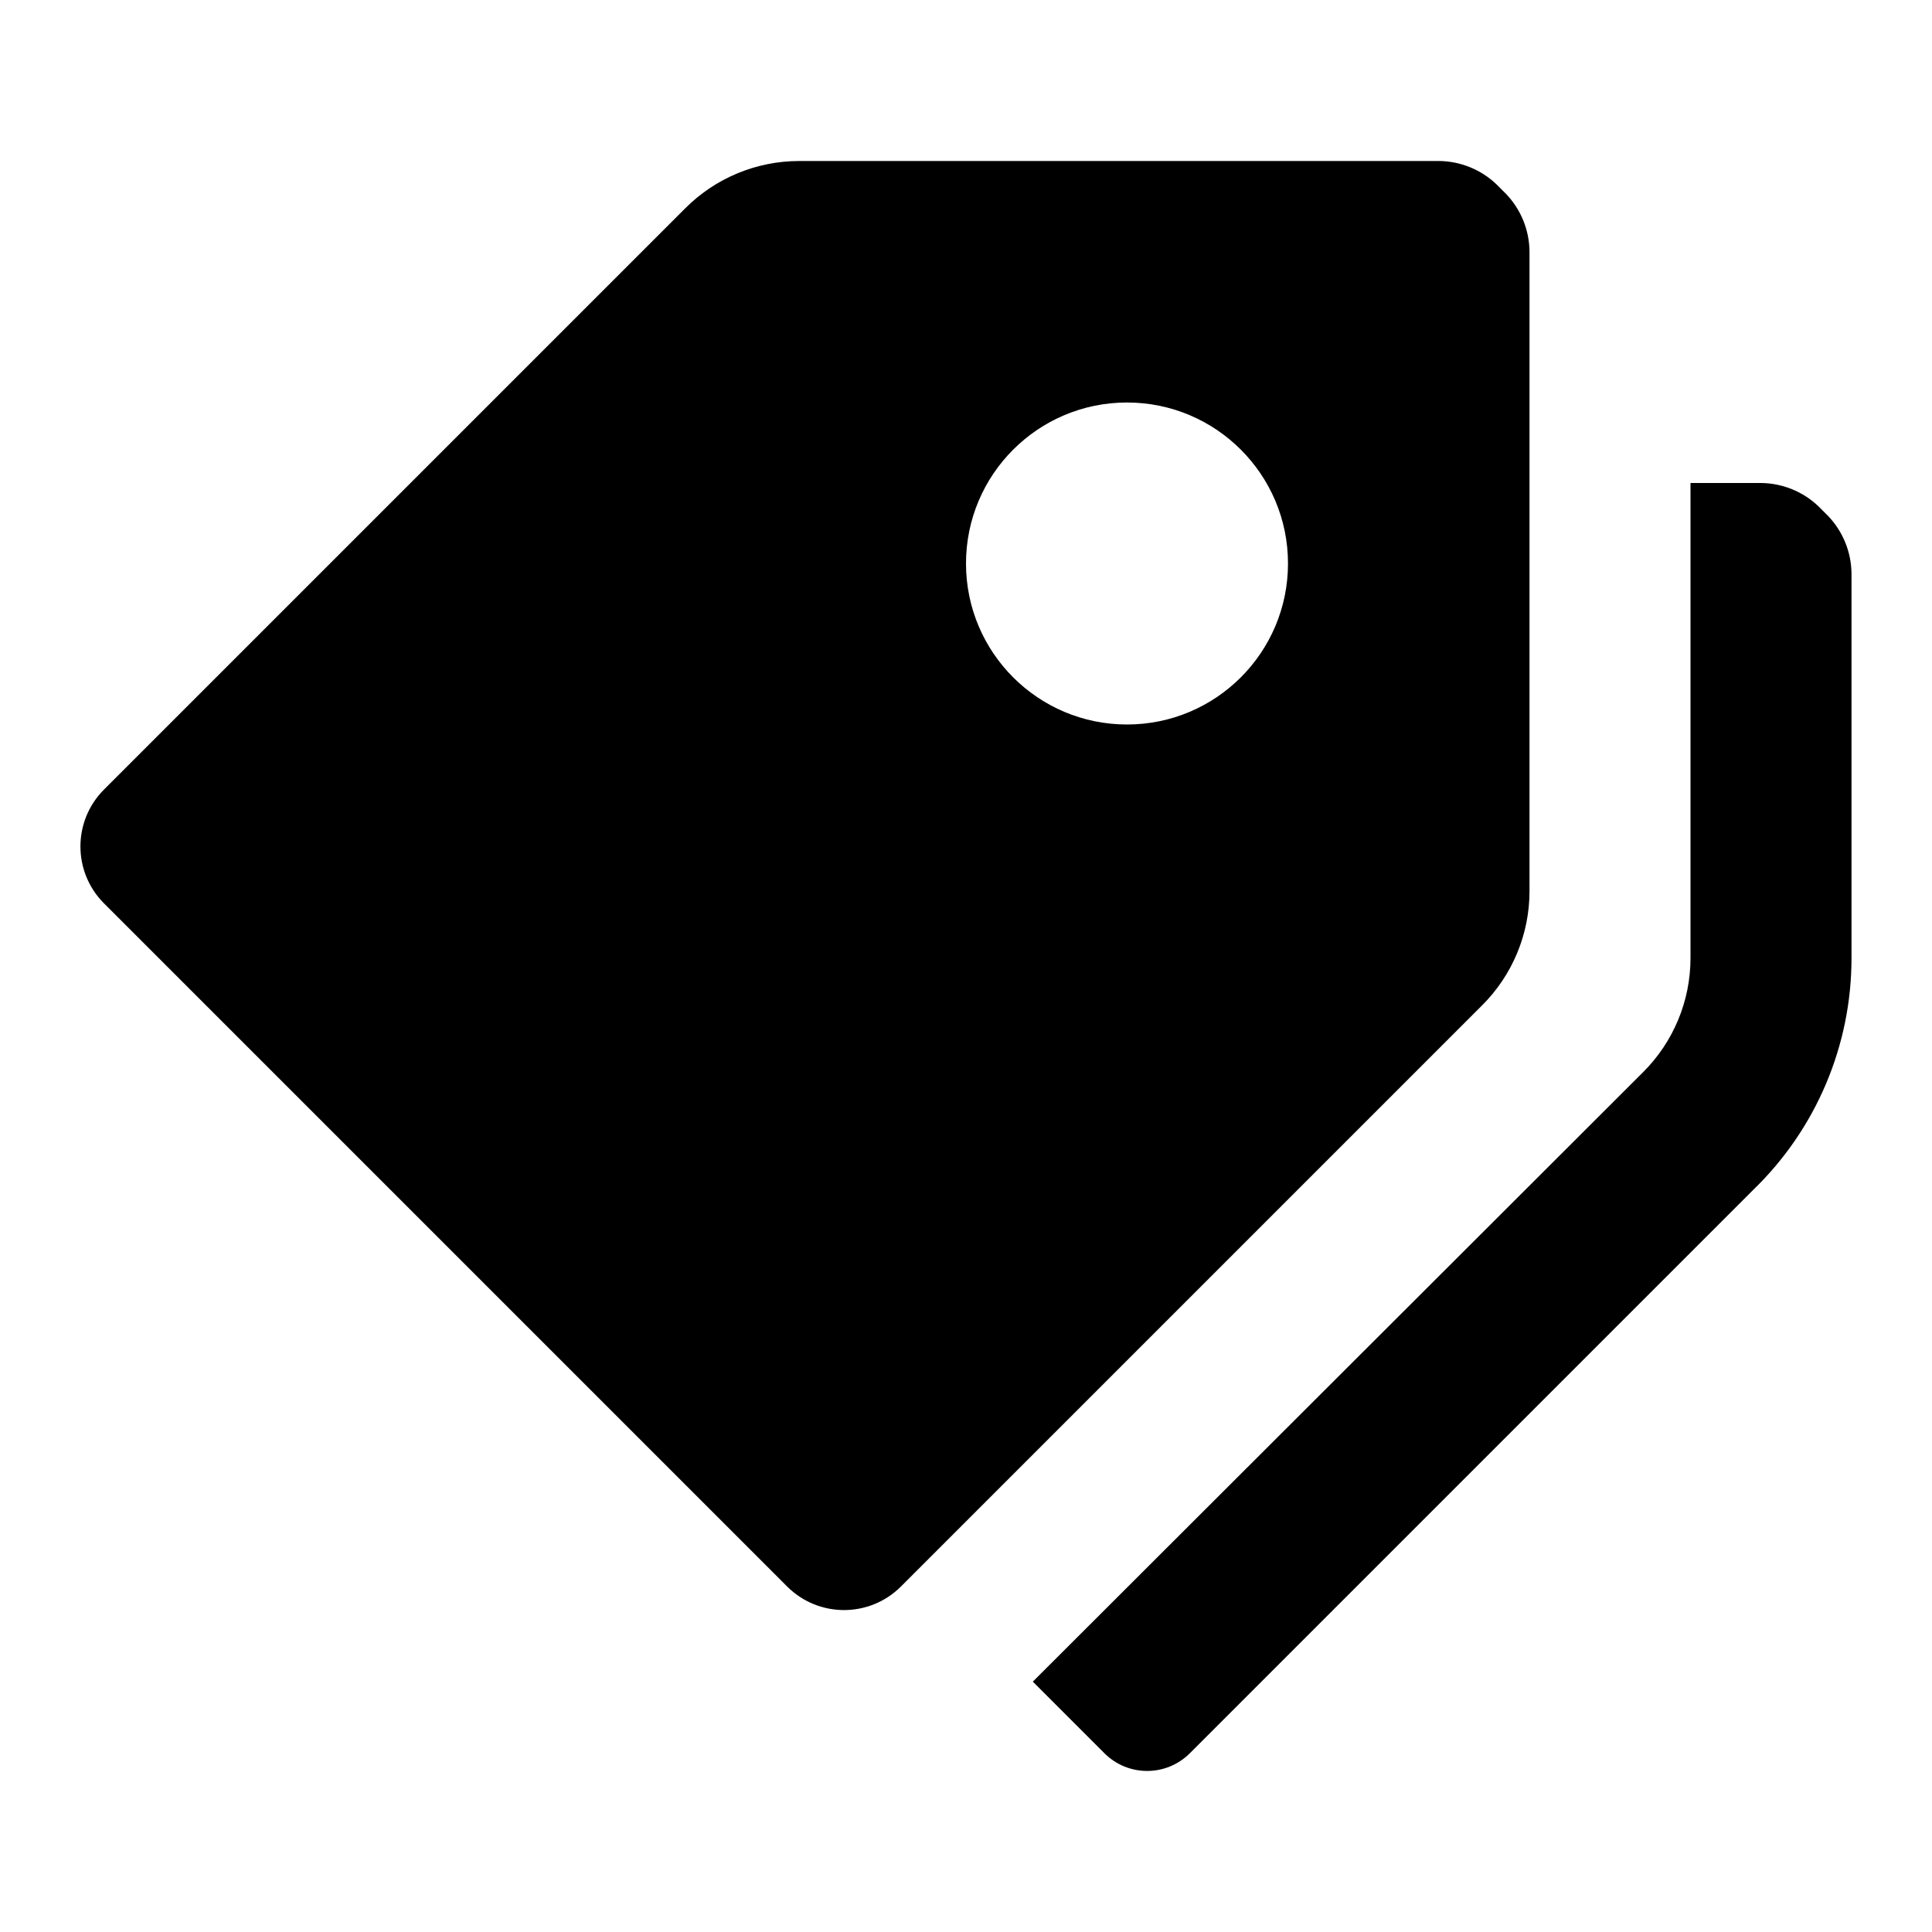
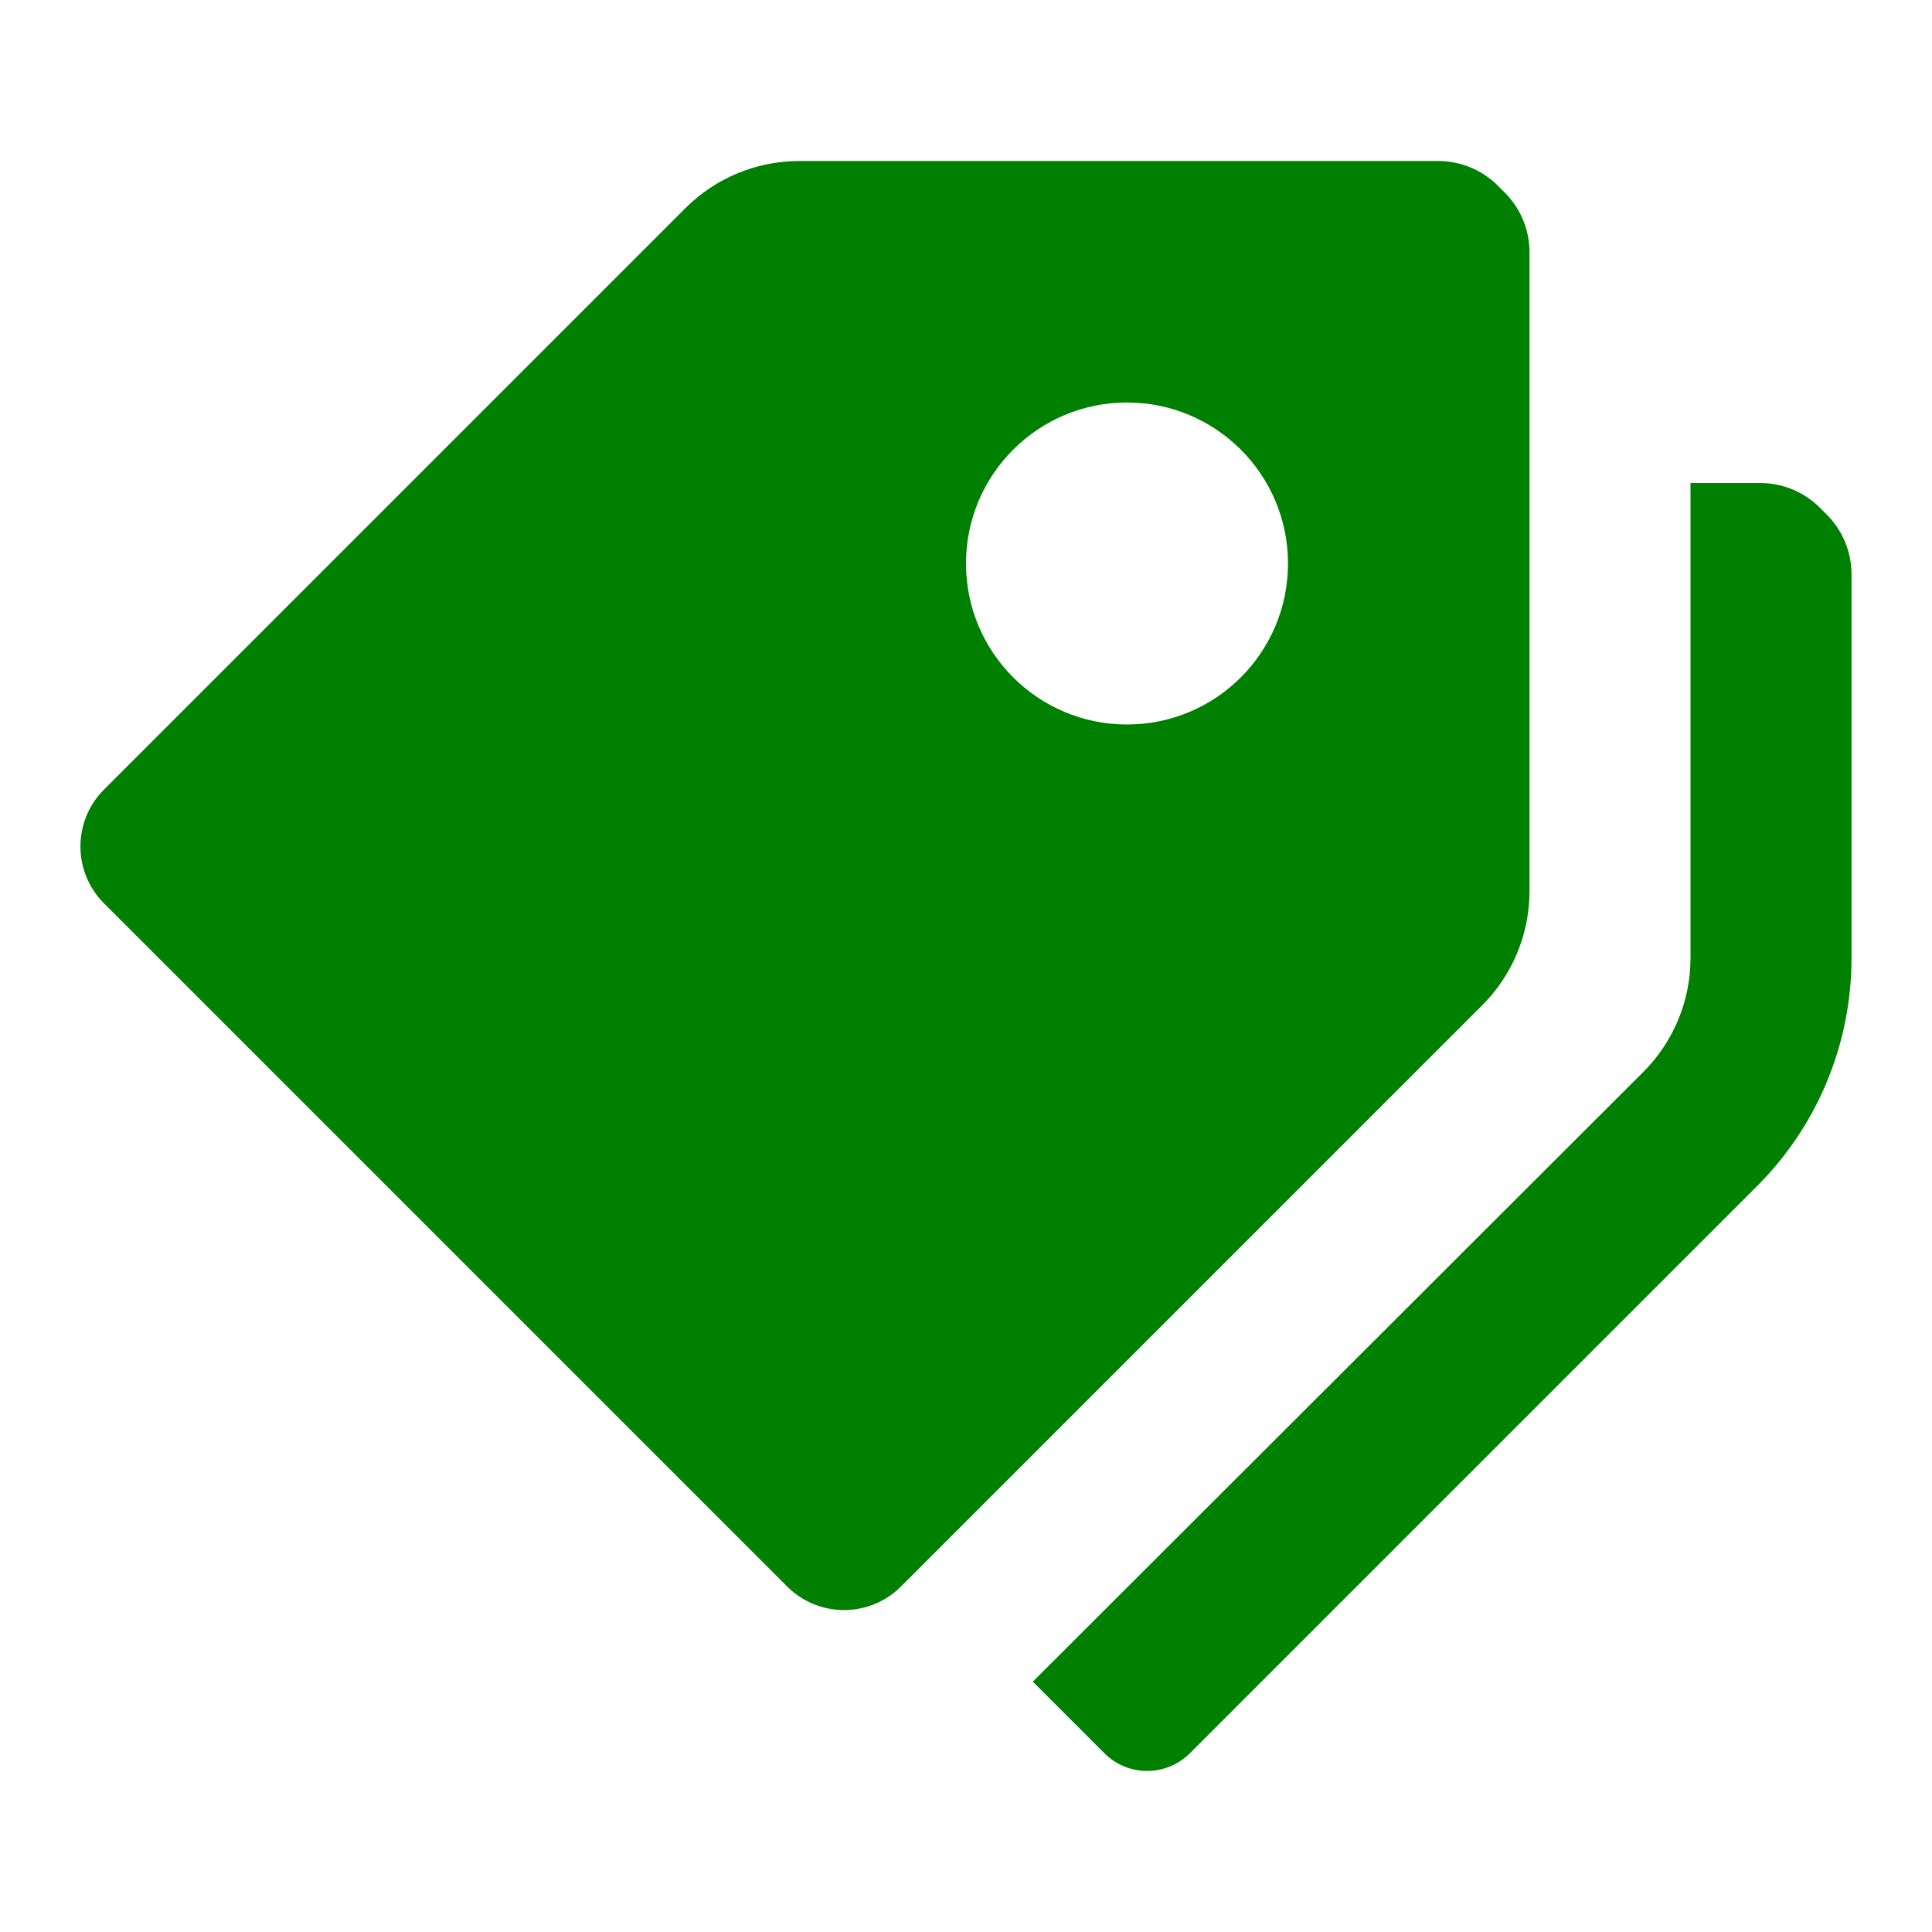
<svg xmlns="http://www.w3.org/2000/svg" t="1655893717860" class="icon" viewBox="0 0 1024 1024" version="1.1" p-id="10802" width="200" height="200">
  <defs>
    <style type="text/css" />
  </defs>
-   <path d="M810.667 472.32V133.12a44.8 44.8 0 0 0-12.373-30.293l-5.12-5.12a44.8 44.8 0 0 0-30.293-12.373H423.68a85.333 85.333 0 0 0-60.587 25.173L55.04 418.56a42.667 42.667 0 0 0 0 60.16l362.24 362.24a42.667 42.667 0 0 0 60.16 0l308.053-308.053a85.333 85.333 0 0 0 25.173-60.587zM597.333 384a85.333 85.333 0 1 1 85.333-85.333 85.333 85.333 0 0 1-85.333 85.333z m371.627-110.507l-5.12-5.12a44.8 44.8 0 0 0-30.293-12.373H896v251.733a85.333 85.333 0 0 1-25.173 60.587l-323.413 322.987 37.973 37.973a32 32 0 0 0 45.227 0l298.667-298.667A170.667 170.667 0 0 0 981.333 507.733V303.787a44.8 44.8 0 0 0-12.373-30.293z" p-id="10803" />
+   <path d="M810.667 472.32V133.12a44.8 44.8 0 0 0-12.373-30.293l-5.12-5.12a44.8 44.8 0 0 0-30.293-12.373H423.68a85.333 85.333 0 0 0-60.587 25.173L55.04 418.56a42.667 42.667 0 0 0 0 60.16l362.24 362.24a42.667 42.667 0 0 0 60.16 0l308.053-308.053a85.333 85.333 0 0 0 25.173-60.587zM597.333 384a85.333 85.333 0 1 1 85.333-85.333 85.333 85.333 0 0 1-85.333 85.333z m371.627-110.507l-5.12-5.12a44.8 44.8 0 0 0-30.293-12.373H896v251.733a85.333 85.333 0 0 1-25.173 60.587l-323.413 322.987 37.973 37.973a32 32 0 0 0 45.227 0l298.667-298.667A170.667 170.667 0 0 0 981.333 507.733V303.787a44.8 44.8 0 0 0-12.373-30.293z" p-id="10803" fill="green" />
</svg>
